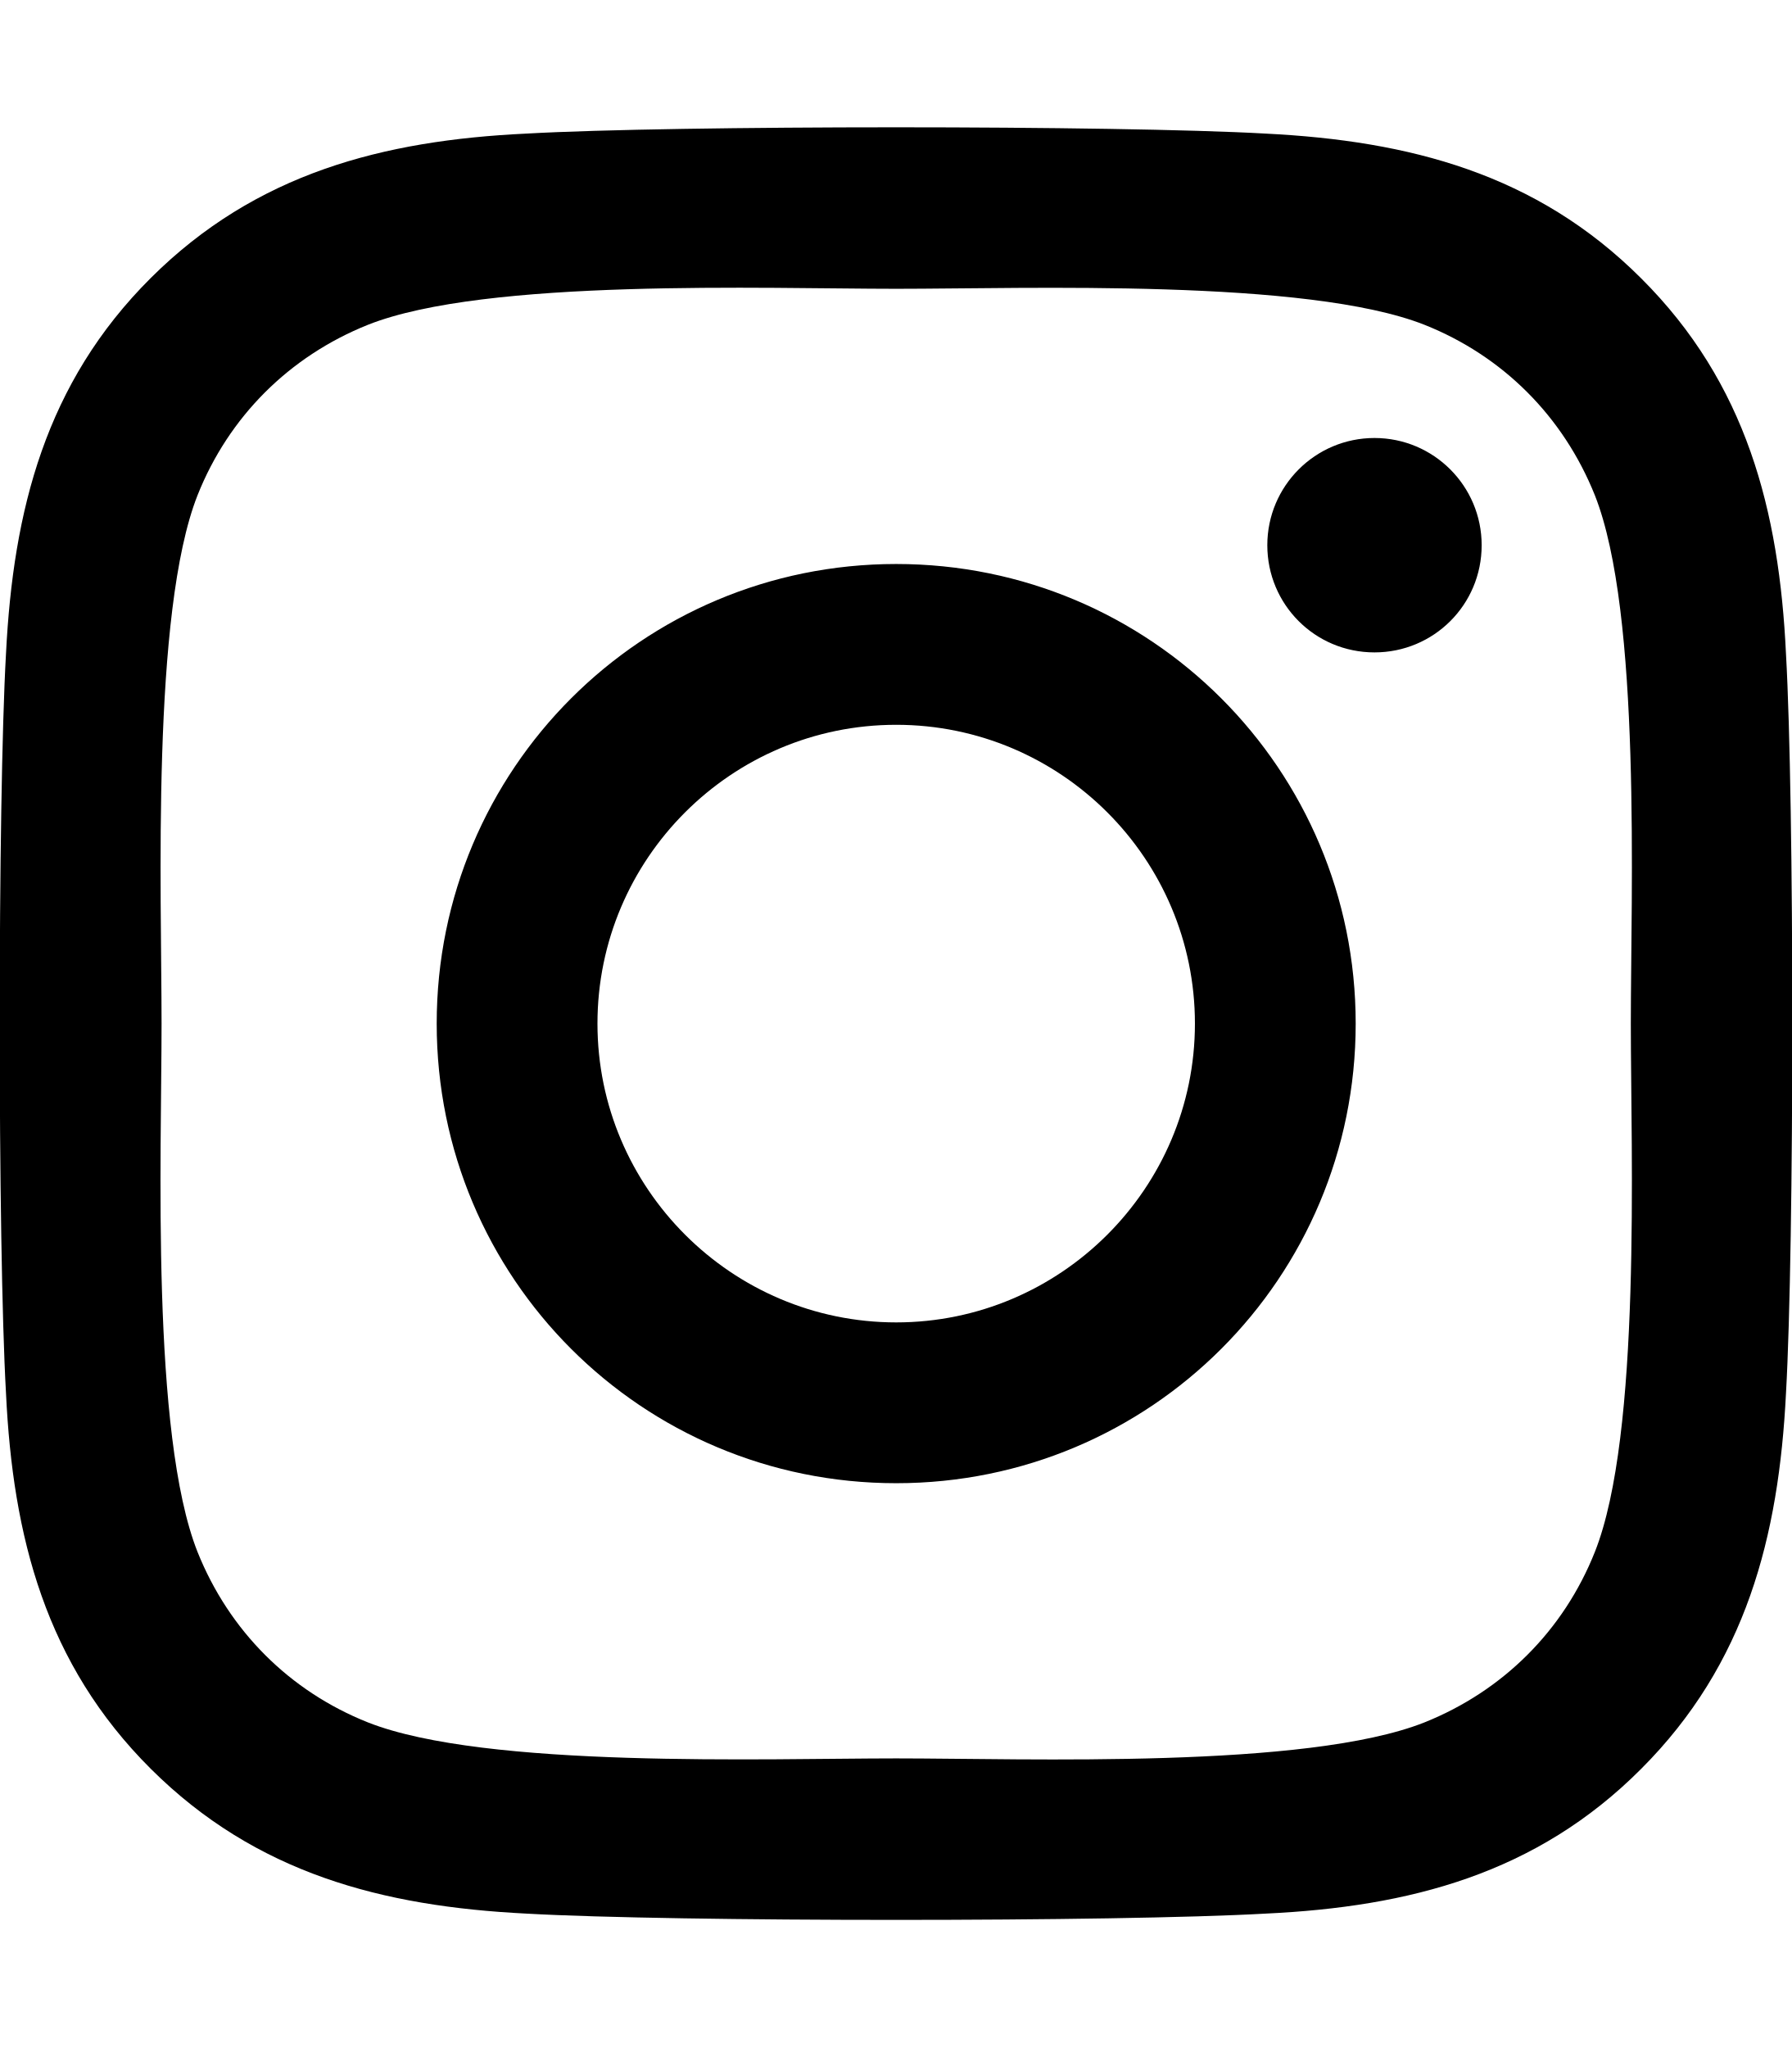
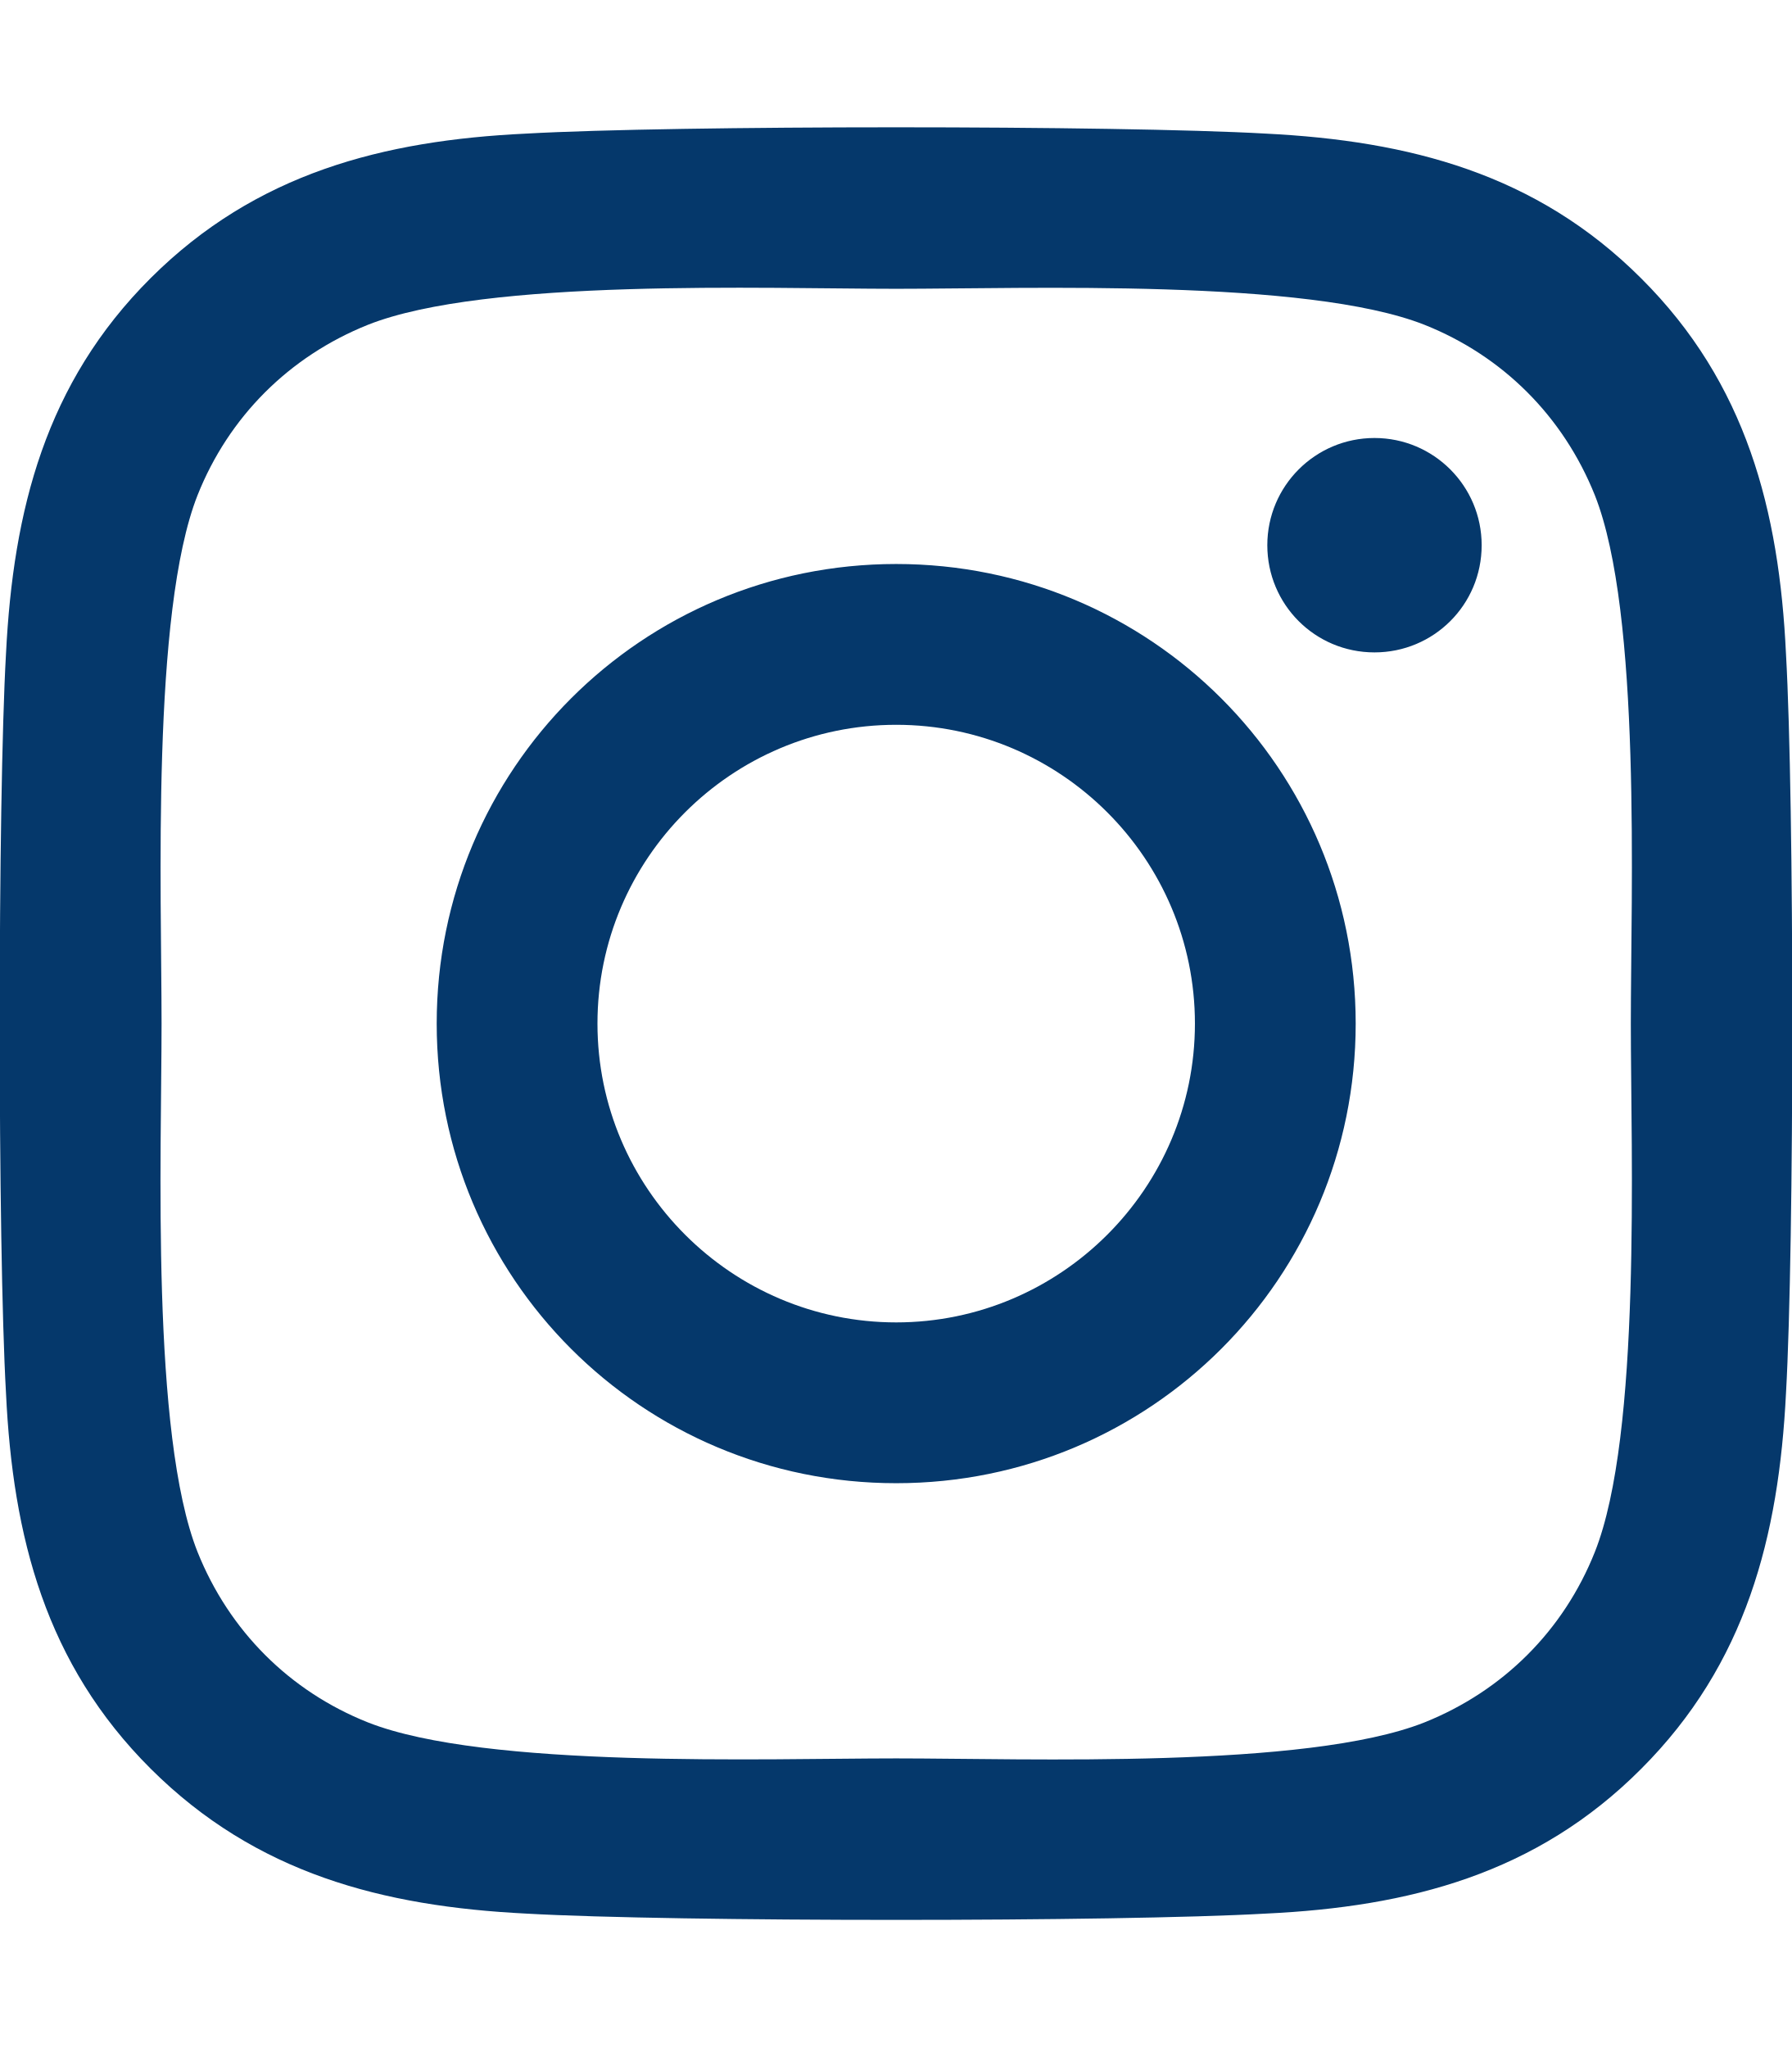
<svg xmlns="http://www.w3.org/2000/svg" aria-hidden="true" focusable="false" data-prefix="fab" data-icon="instagram" class="svg-inline--fa fa-instagram fa-w-14" role="img" viewBox="0 0 448 512">
-   <path fill="currentColor" d="M224.1 141c-63.6 0-114.9 51.3-114.9 114.9s51.3 114.9 114.9 114.9S339 319.5 339 255.9 287.7 141 224.1 141zm0 189.6c-41.1 0-74.7-33.5-74.7-74.7s33.5-74.7 74.7-74.7 74.7 33.5 74.7 74.7-33.6 74.7-74.7 74.7zm146.4-194.3c0 14.9-12 26.8-26.8 26.8-14.9 0-26.8-12-26.8-26.8s12-26.8 26.8-26.8 26.8 12 26.8 26.8zm76.1 27.2c-1.7-35.9-9.9-67.7-36.2-93.9-26.2-26.2-58-34.4-93.9-36.2-37-2.1-147.9-2.1-184.9 0-35.8 1.7-67.6 9.9-93.9 36.1s-34.4 58-36.2 93.9c-2.1 37-2.1 147.9 0 184.9 1.7 35.9 9.9 67.7 36.2 93.9s58 34.4 93.9 36.2c37 2.1 147.9 2.1 184.9 0 35.9-1.7 67.7-9.9 93.9-36.2 26.2-26.2 34.4-58 36.2-93.9 2.1-37 2.1-147.8 0-184.8zM398.8 388c-7.8 19.6-22.9 34.7-42.6 42.6-29.5 11.7-99.5 9-132.1 9s-102.7 2.6-132.1-9c-19.6-7.8-34.7-22.9-42.6-42.6-11.7-29.5-9-99.5-9-132.1s-2.6-102.7 9-132.1c7.8-19.6 22.9-34.7 42.6-42.6 29.5-11.7 99.5-9 132.1-9s102.7-2.6 132.1 9c19.6 7.8 34.7 22.9 42.6 42.6 11.7 29.5 9 99.5 9 132.1s2.7 102.7-9 132.1z" />
+   <path fill="#05386B" d="M224.1 141c-63.6 0-114.9 51.3-114.9 114.9s51.3 114.9 114.9 114.9S339 319.5 339 255.9 287.7 141 224.1 141zm0 189.6c-41.1 0-74.7-33.5-74.7-74.7s33.5-74.7 74.7-74.7 74.7 33.5 74.7 74.7-33.6 74.7-74.7 74.7zm146.4-194.3c0 14.9-12 26.8-26.8 26.8-14.9 0-26.8-12-26.8-26.8s12-26.8 26.8-26.8 26.8 12 26.8 26.8zm76.1 27.2c-1.7-35.9-9.9-67.7-36.2-93.9-26.2-26.2-58-34.4-93.9-36.2-37-2.1-147.9-2.1-184.9 0-35.8 1.7-67.6 9.9-93.9 36.1s-34.4 58-36.2 93.9c-2.1 37-2.1 147.9 0 184.9 1.7 35.9 9.9 67.7 36.2 93.9s58 34.4 93.9 36.2c37 2.1 147.9 2.1 184.9 0 35.9-1.7 67.7-9.9 93.9-36.2 26.2-26.2 34.4-58 36.2-93.9 2.1-37 2.1-147.8 0-184.8zM398.8 388c-7.8 19.6-22.9 34.7-42.6 42.6-29.5 11.7-99.5 9-132.1 9s-102.7 2.6-132.1-9c-19.6-7.8-34.7-22.9-42.6-42.6-11.7-29.5-9-99.5-9-132.1s-2.6-102.7 9-132.1c7.8-19.6 22.9-34.7 42.6-42.6 29.5-11.7 99.5-9 132.1-9s102.7-2.6 132.1 9c19.6 7.8 34.7 22.9 42.6 42.6 11.7 29.5 9 99.5 9 132.1s2.7 102.7-9 132.1z" />
</svg>
